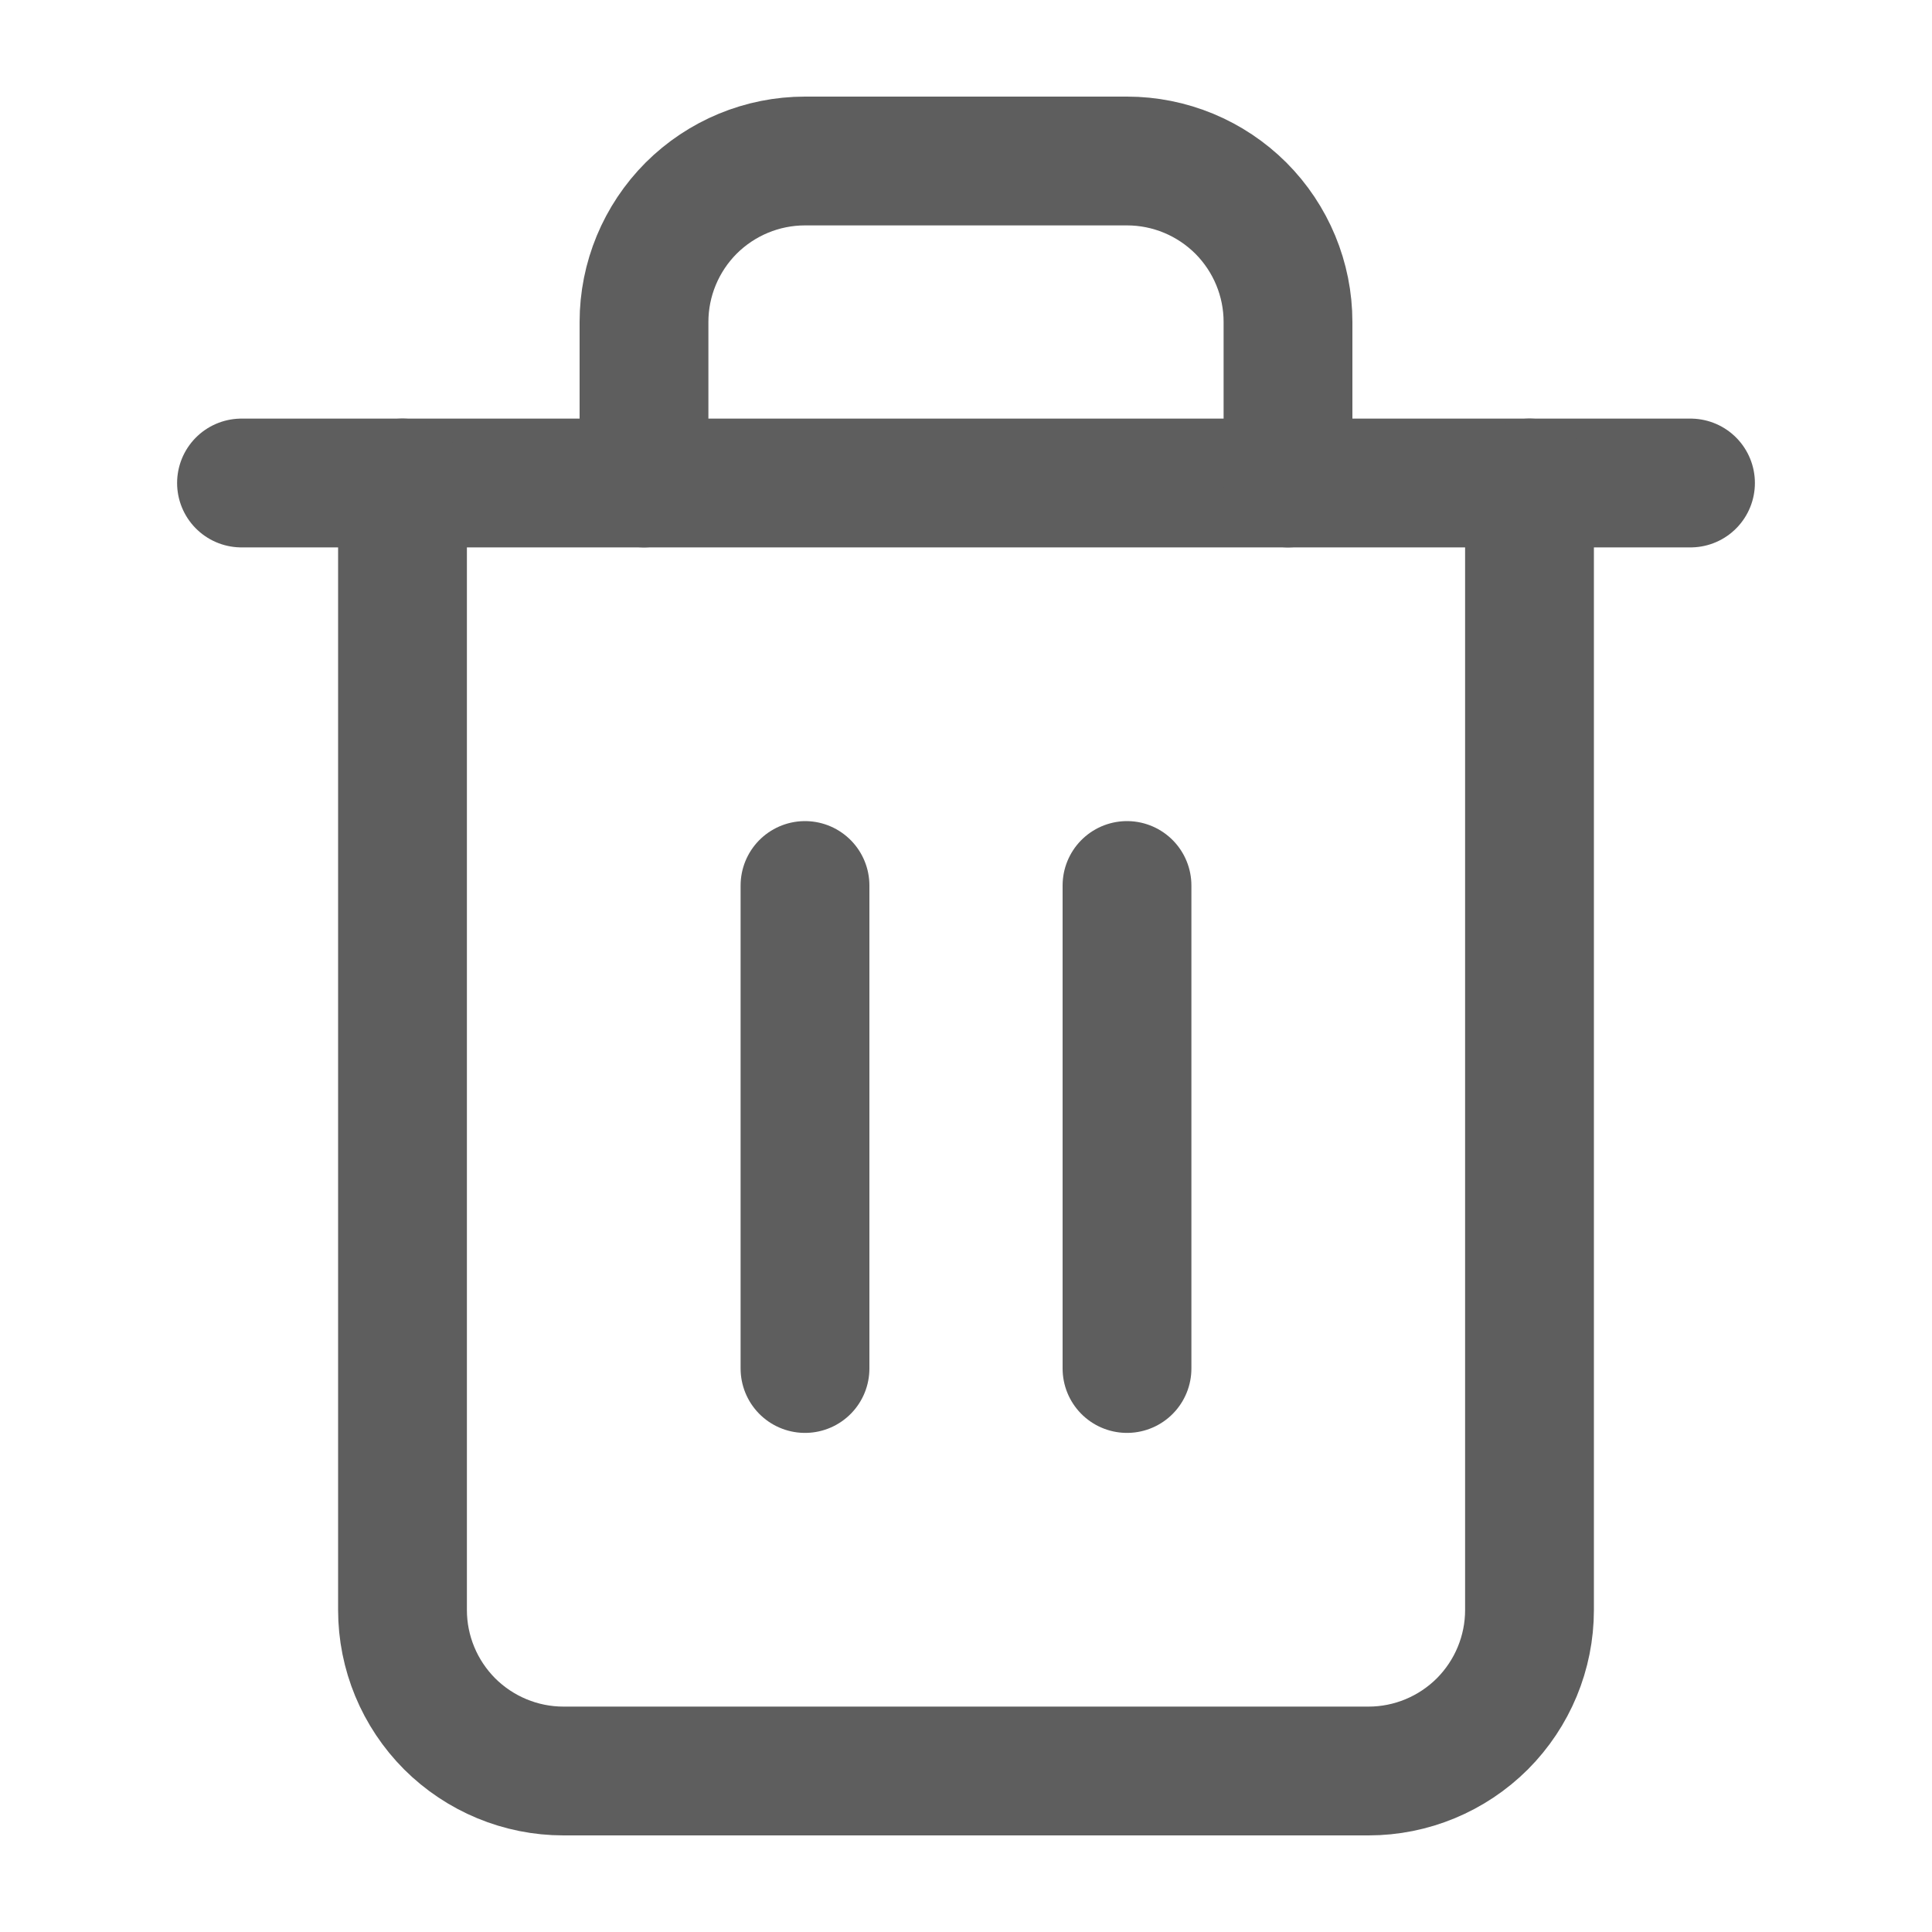
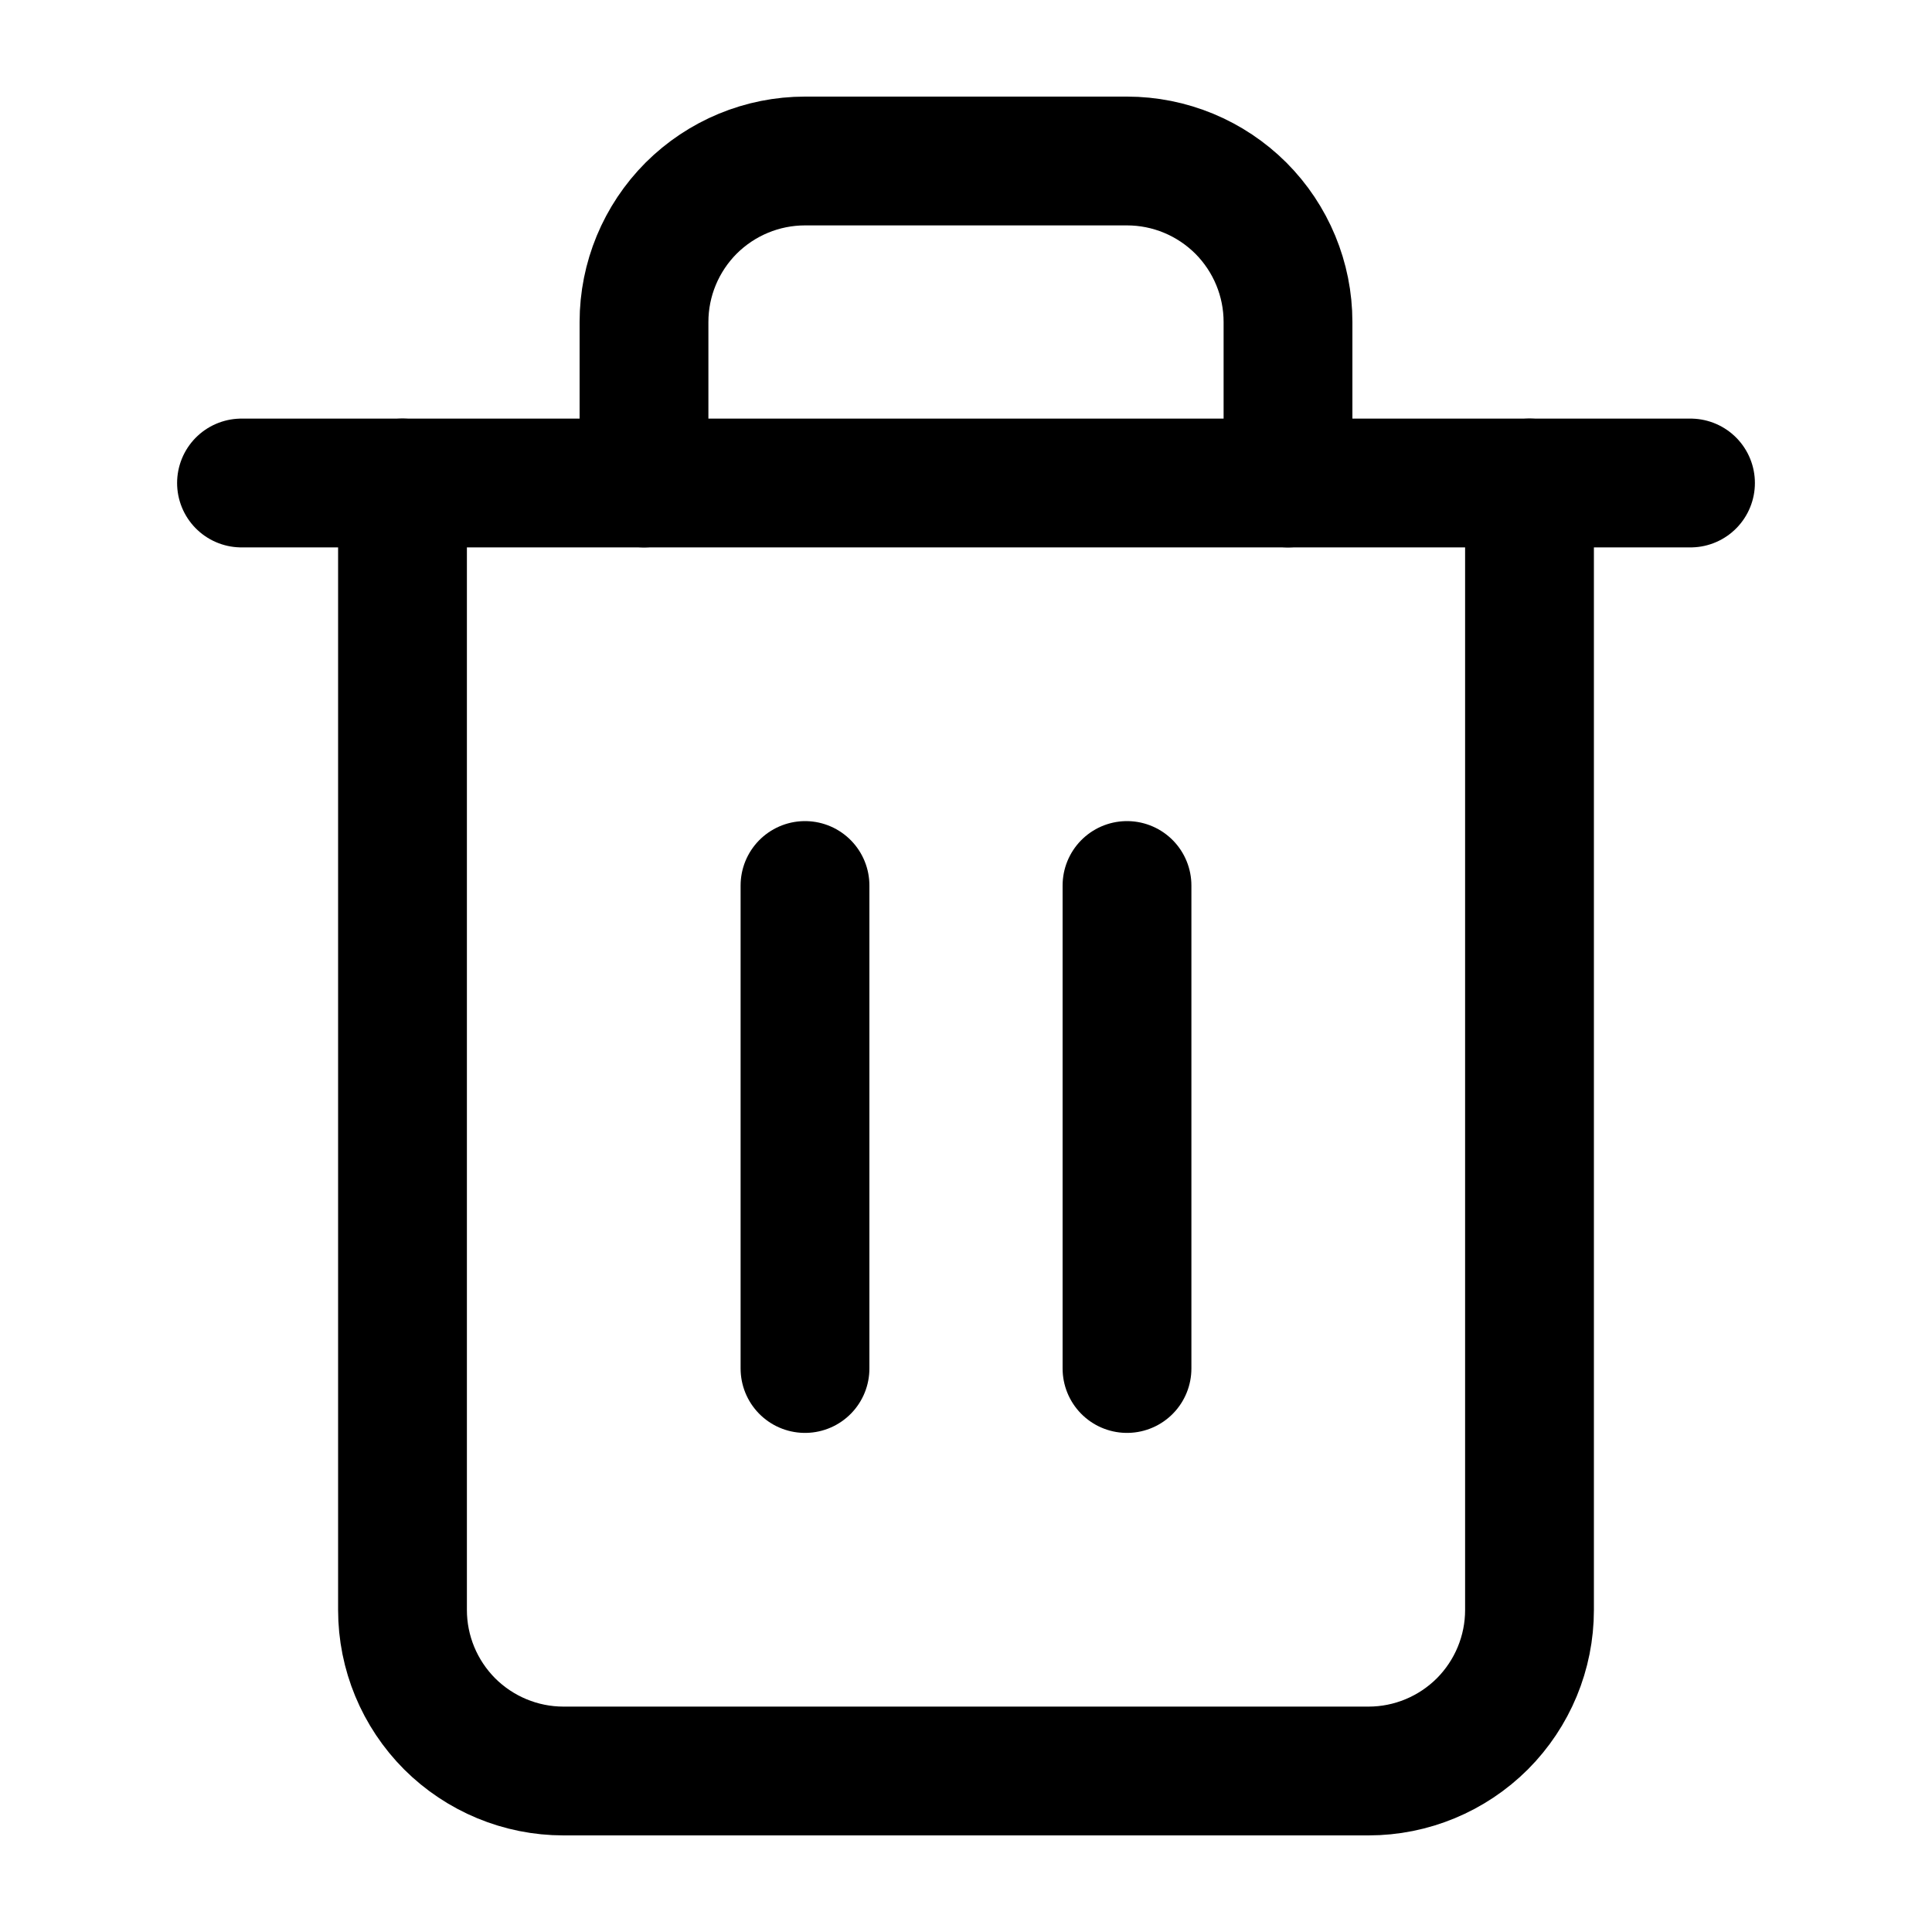
- <svg xmlns="http://www.w3.org/2000/svg" width="15" height="15" viewBox="0 0 15 15" fill="none">
-   <path d="M1.875 3.75H3.125H13.125" stroke="#5E5E5E" stroke-linecap="round" stroke-linejoin="round" />
-   <path d="M11.875 3.75V12.5C11.875 12.832 11.743 13.149 11.509 13.384C11.274 13.618 10.957 13.75 10.625 13.75H4.375C4.043 13.75 3.726 13.618 3.491 13.384C3.257 13.149 3.125 12.832 3.125 12.5V3.75M5 3.75V2.5C5 2.168 5.132 1.851 5.366 1.616C5.601 1.382 5.918 1.25 6.25 1.25H8.75C9.082 1.25 9.399 1.382 9.634 1.616C9.868 1.851 10 2.168 10 2.5V3.75" stroke="#5E5E5E" stroke-linecap="round" stroke-linejoin="round" />
-   <path d="M6.25 6.875V10.625" stroke="#5E5E5E" stroke-linecap="round" stroke-linejoin="round" />
-   <path d="M8.75 6.875V10.625" stroke="#5E5E5E" stroke-linecap="round" stroke-linejoin="round" />
+ <svg xmlns="http://www.w3.org/2000/svg" viewBox="0 0 15 15" fill="none" stroke="currentColor">
+   <path d="M1.875 3.75H3.125H13.125" stroke-linecap="round" stroke-linejoin="round" />
+   <path d="M11.875 3.75V12.5C11.875 12.832 11.743 13.149 11.509 13.384C11.274 13.618 10.957 13.75 10.625 13.75H4.375C4.043 13.75 3.726 13.618 3.491 13.384C3.257 13.149 3.125 12.832 3.125 12.5V3.75M5 3.75V2.5C5 2.168 5.132 1.851 5.366 1.616C5.601 1.382 5.918 1.25 6.25 1.25H8.75C9.082 1.25 9.399 1.382 9.634 1.616C9.868 1.851 10 2.168 10 2.5V3.75" stroke-linecap="round" stroke-linejoin="round" />
+   <path d="M6.25 6.875V10.625" stroke-linecap="round" stroke-linejoin="round" />
+   <path d="M8.75 6.875V10.625" stroke-linecap="round" stroke-linejoin="round" />
</svg>
